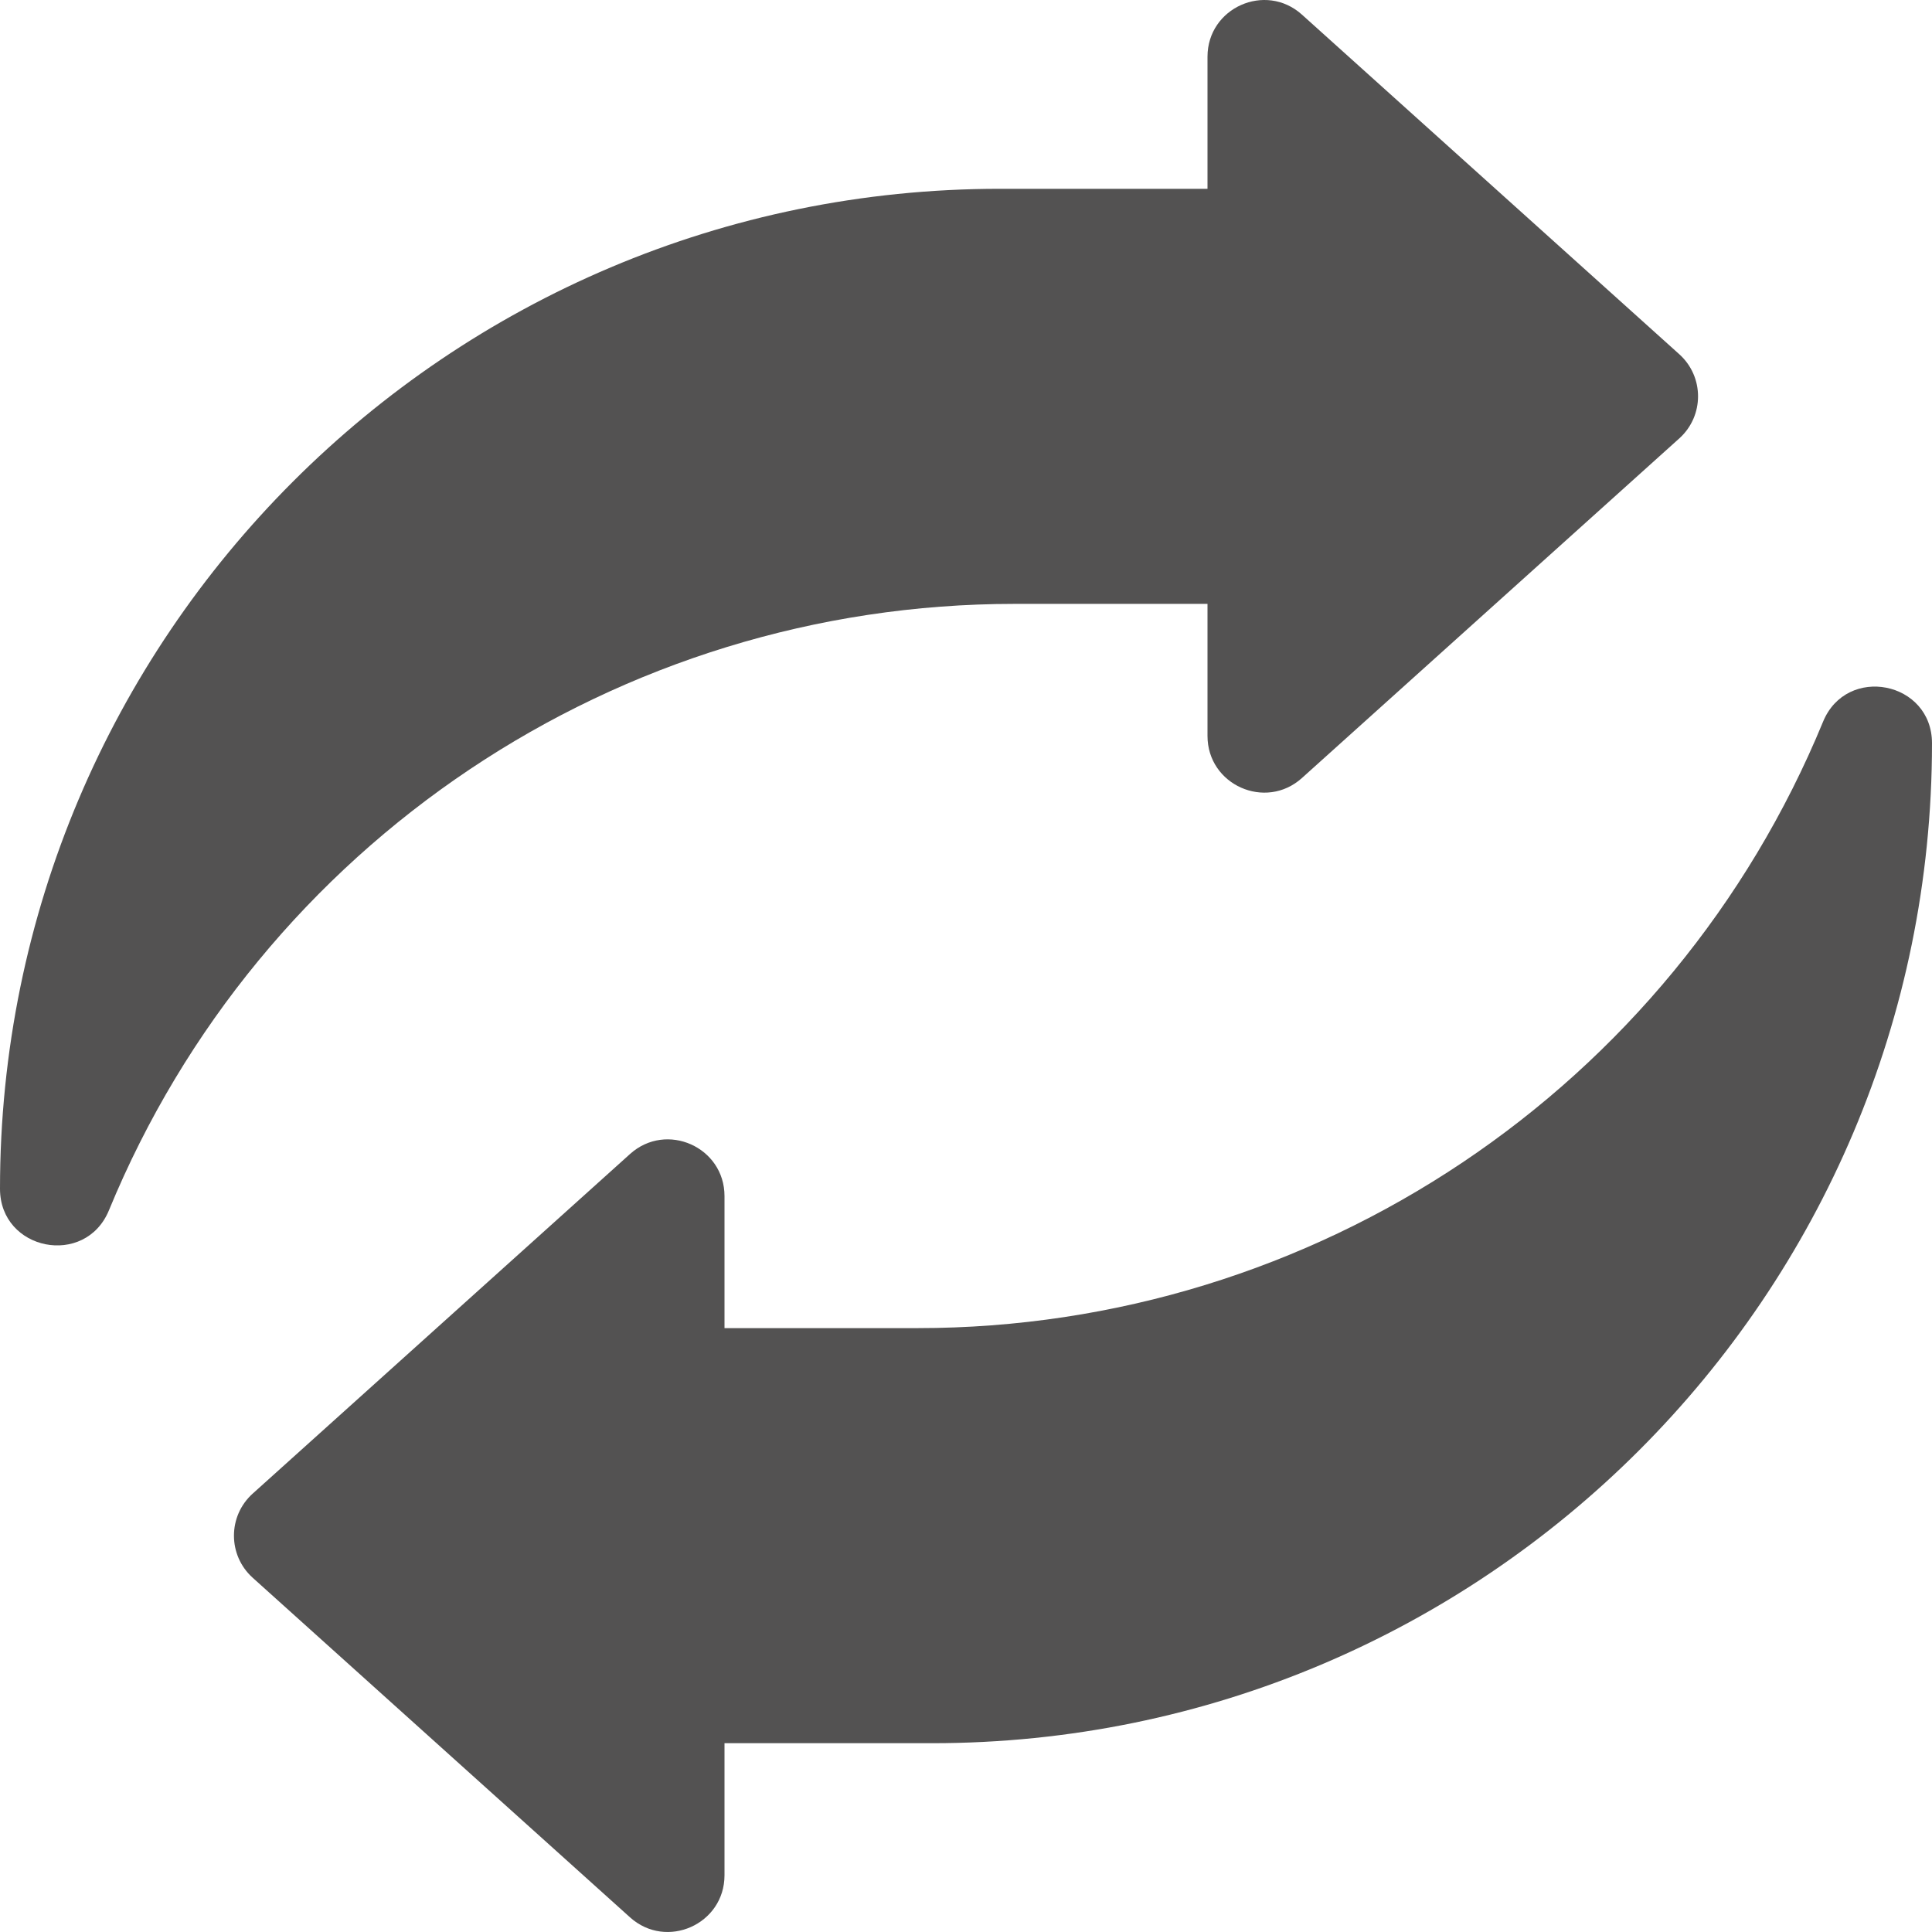
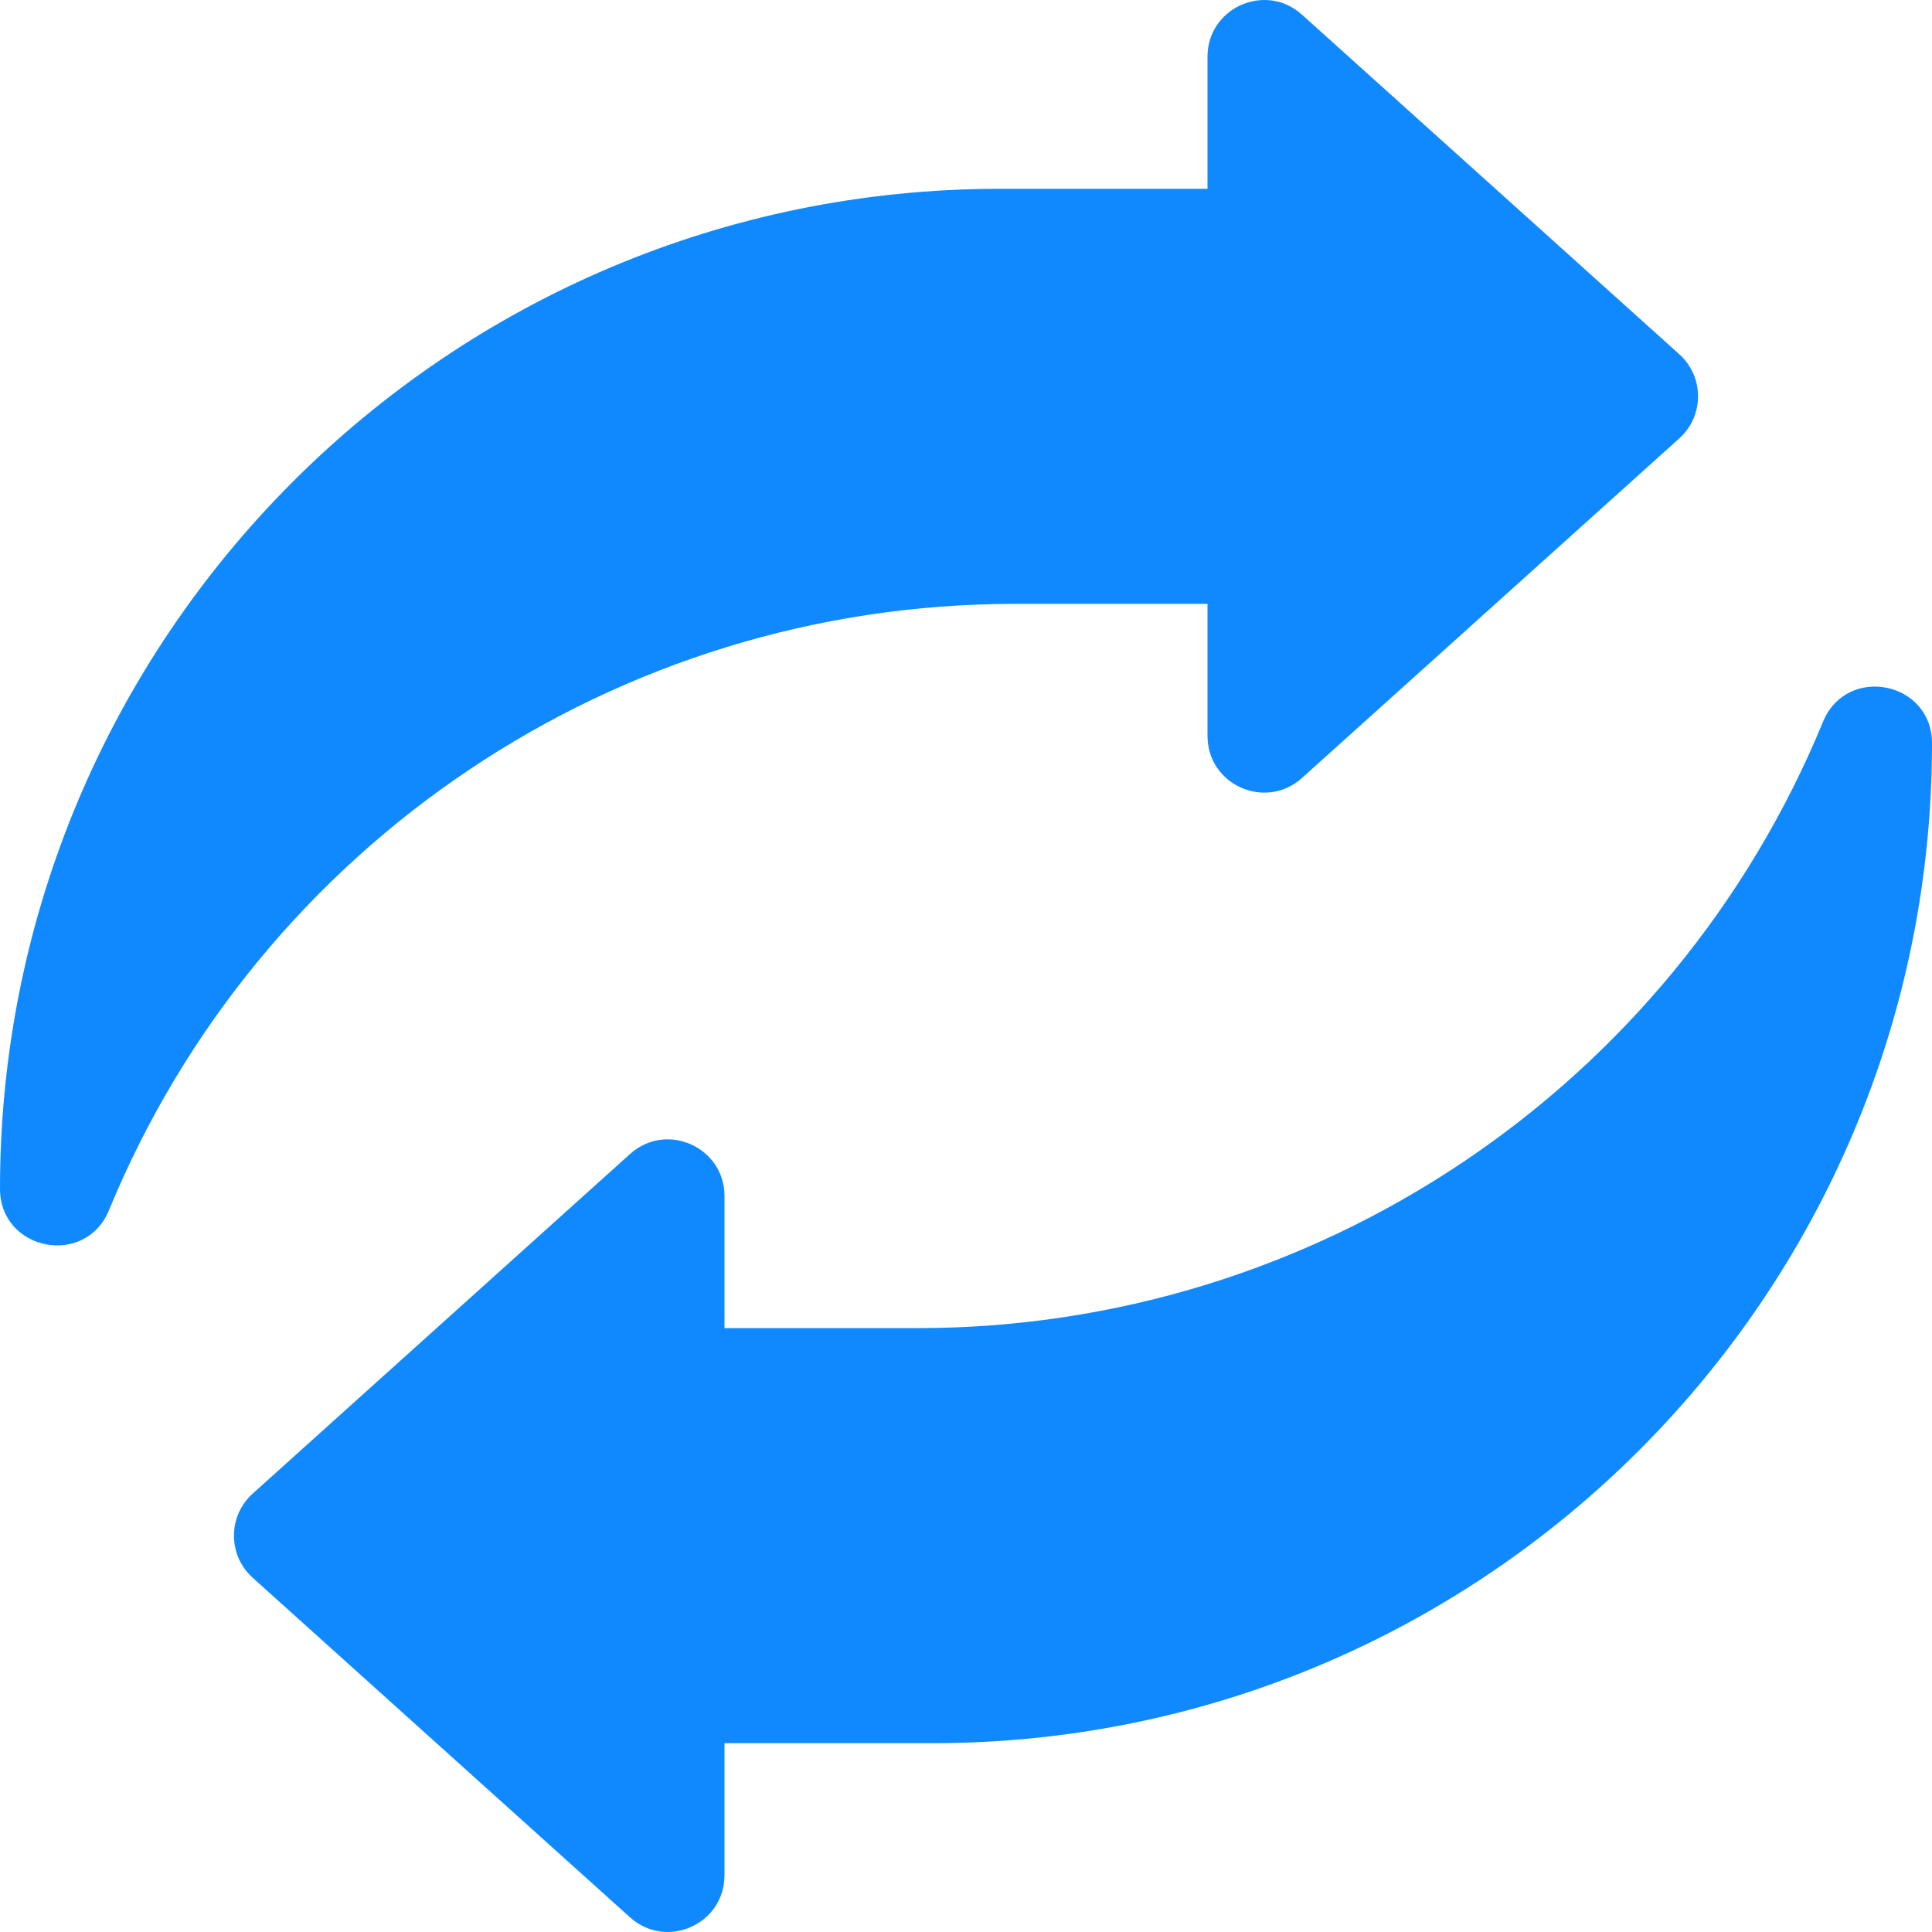
<svg xmlns="http://www.w3.org/2000/svg" version="1.1" width="512" height="512" x="0" y="0" viewBox="0 0 512 512" style="enable-background:new 0 0 512 512" xml:space="preserve" class="">
  <g>
    <g>
-       <path d="m0 315.03c0-146.354 118.643-264.996 264.996-264.996h55.004v-35.005c0-12.987 15.382-19.837 25.034-11.149l100 90c6.621 5.959 6.621 16.34 0 22.299l-100 90c-9.652 8.688-25.034 1.837-25.034-11.149v-34.996h-51.157c-105.164 0-199.931 63.465-239.973 160.707-6.256 15.193-28.87 10.72-28.87-5.711z" fill="#535252" data-original="#000000" style="" class="" />
+       <path d="m0 315.03c0-146.354 118.643-264.996 264.996-264.996h55.004v-35.005c0-12.987 15.382-19.837 25.034-11.149l100 90c6.621 5.959 6.621 16.34 0 22.299l-100 90c-9.652 8.688-25.034 1.837-25.034-11.149v-34.996h-51.157c-105.164 0-199.931 63.465-239.973 160.707-6.256 15.193-28.87 10.72-28.87-5.711z" fill="#1089FF " data-original="#000000" style="" class="" />
      <g>
-         <path d="m512 196.97c0 146.353-118.643 264.996-264.996 264.996h-55.004v35.004c0 12.987-15.382 19.837-25.034 11.149l-100-90c-6.621-5.959-6.621-16.34 0-22.299l100-90c9.653-8.688 25.034-1.837 25.034 11.149v34.996h51.157c105.164 0 199.931-63.465 239.973-160.707 6.256-15.192 28.87-10.719 28.87 5.712z" fill="#535252" data-original="#000000" style="" class="" />
+         <path d="m512 196.97c0 146.353-118.643 264.996-264.996 264.996h-55.004v35.004c0 12.987-15.382 19.837-25.034 11.149l-100-90c-6.621-5.959-6.621-16.34 0-22.299l100-90c9.653-8.688 25.034-1.837 25.034 11.149v34.996h51.157c105.164 0 199.931-63.465 239.973-160.707 6.256-15.192 28.87-10.719 28.87 5.712z" fill="#1089FF " data-original="#000000" style="" class="" />
      </g>
    </g>
  </g>
</svg>
